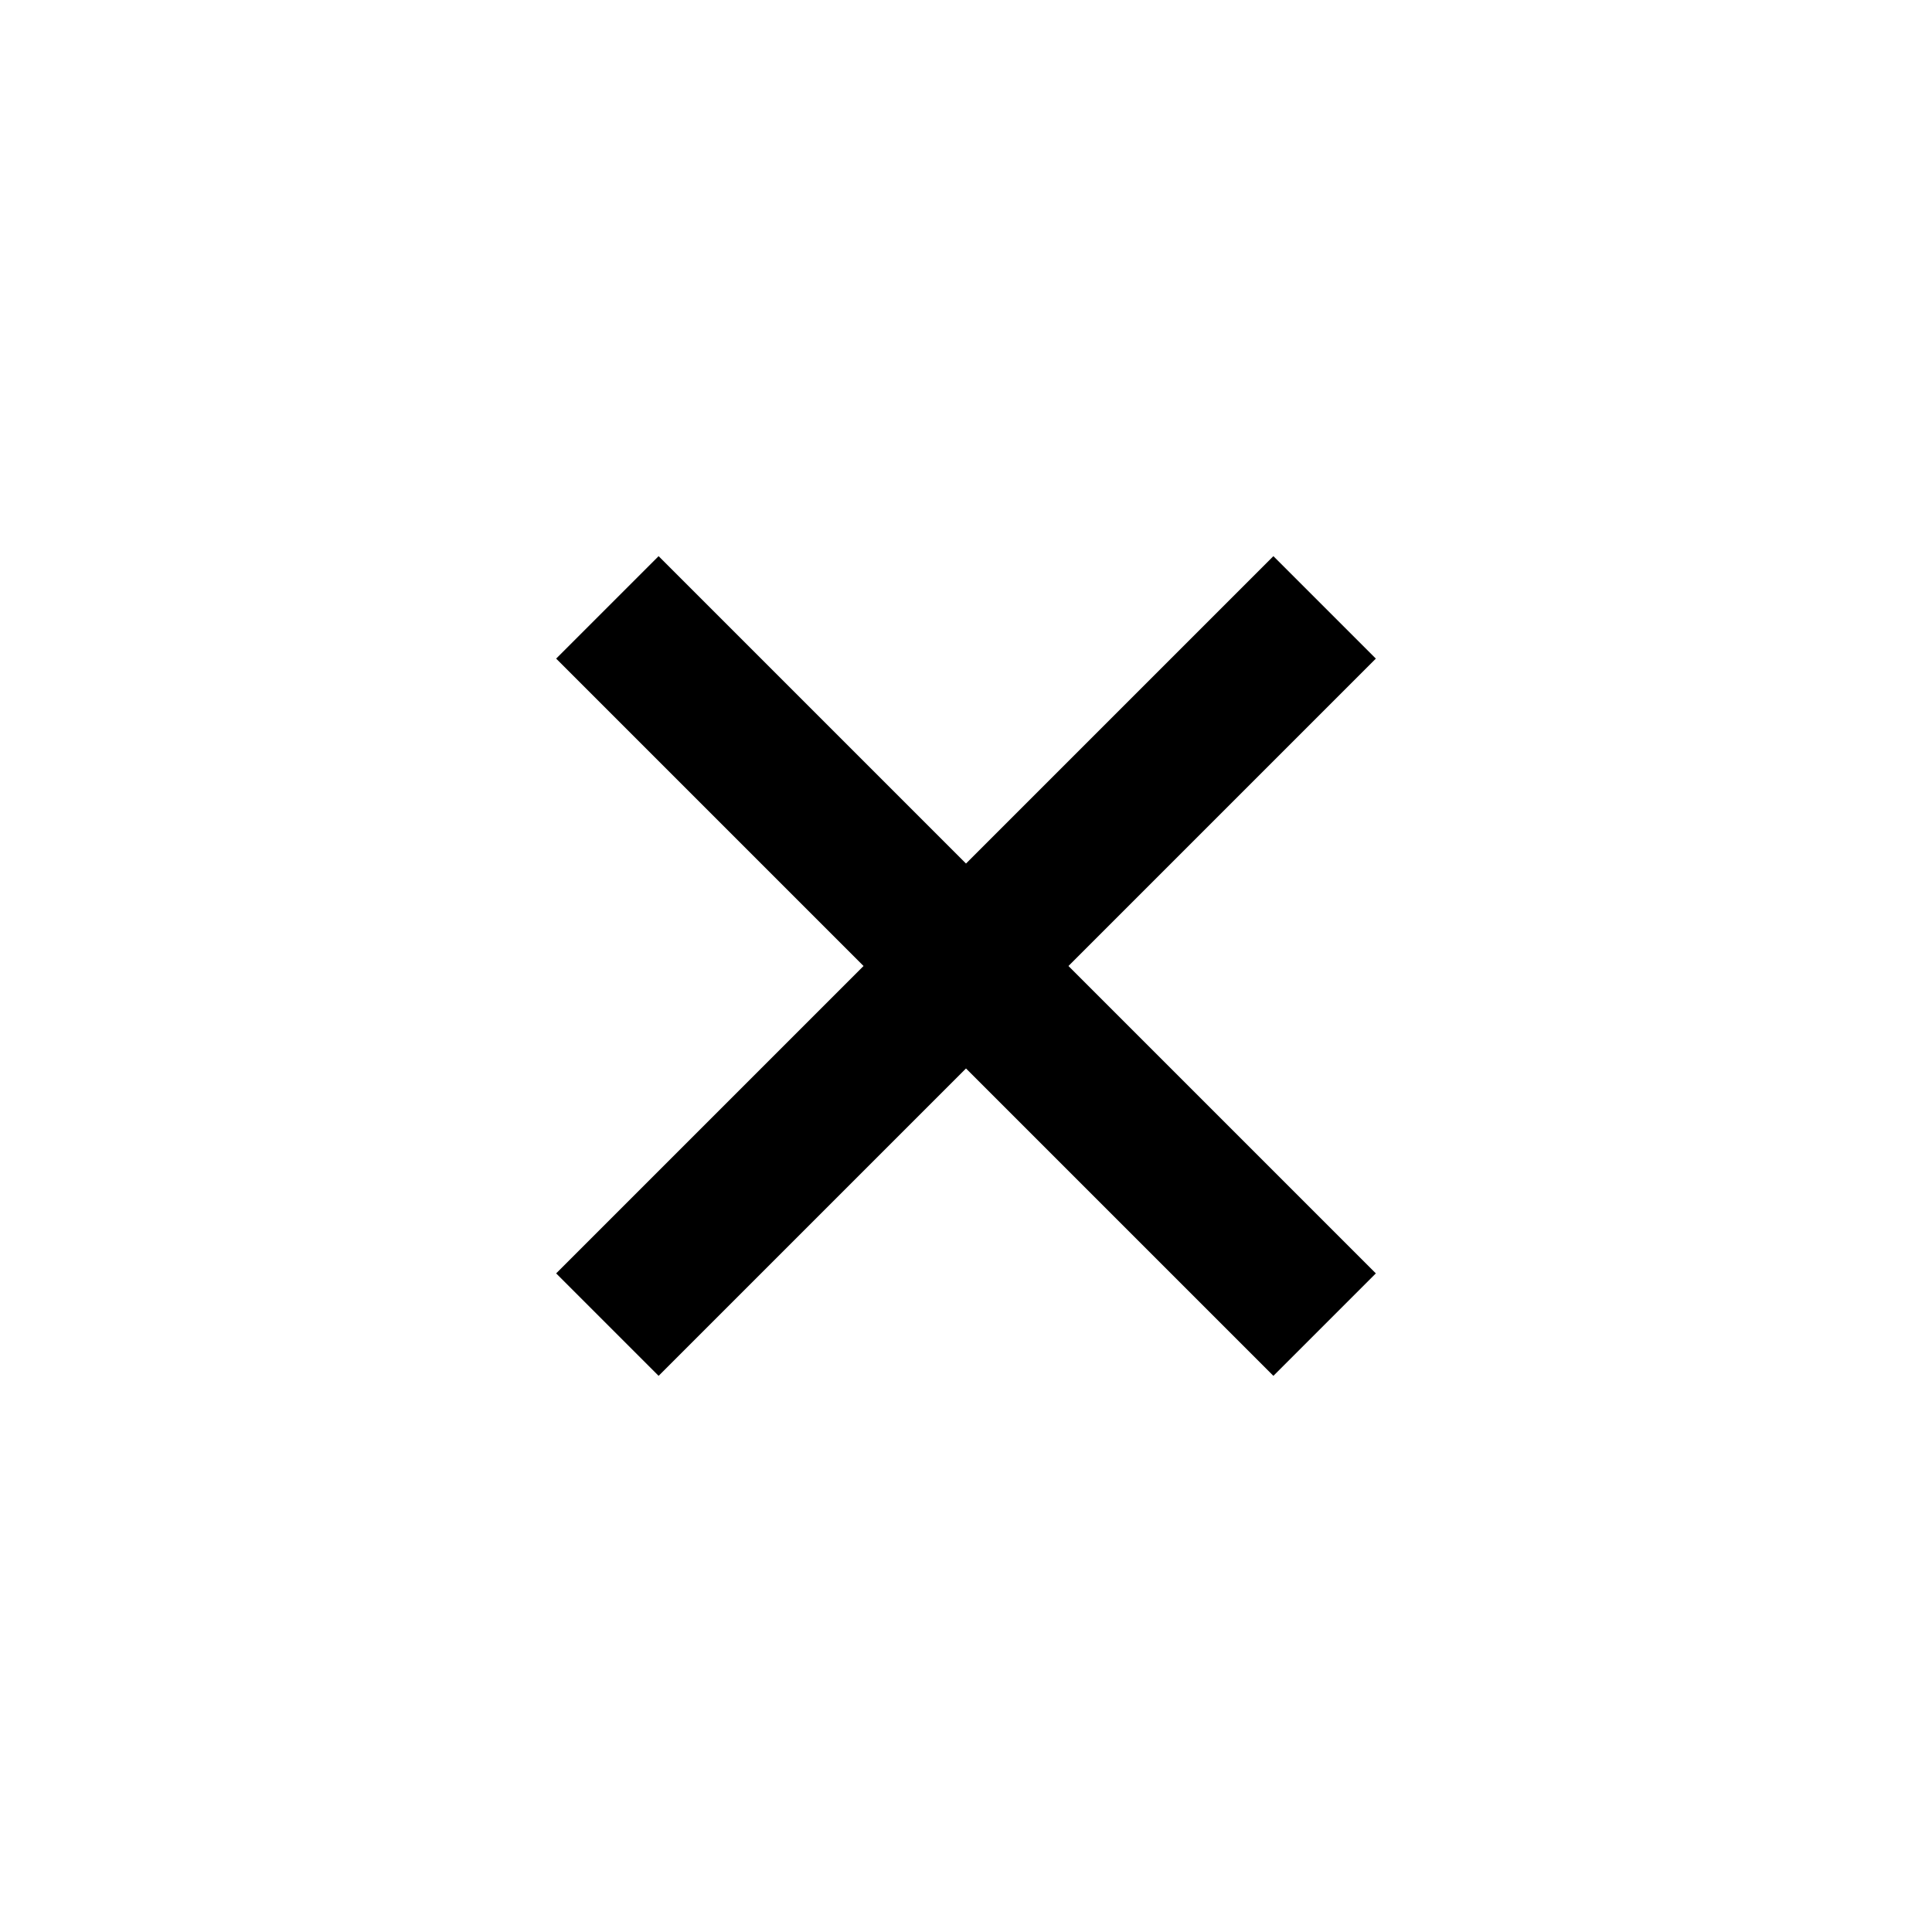
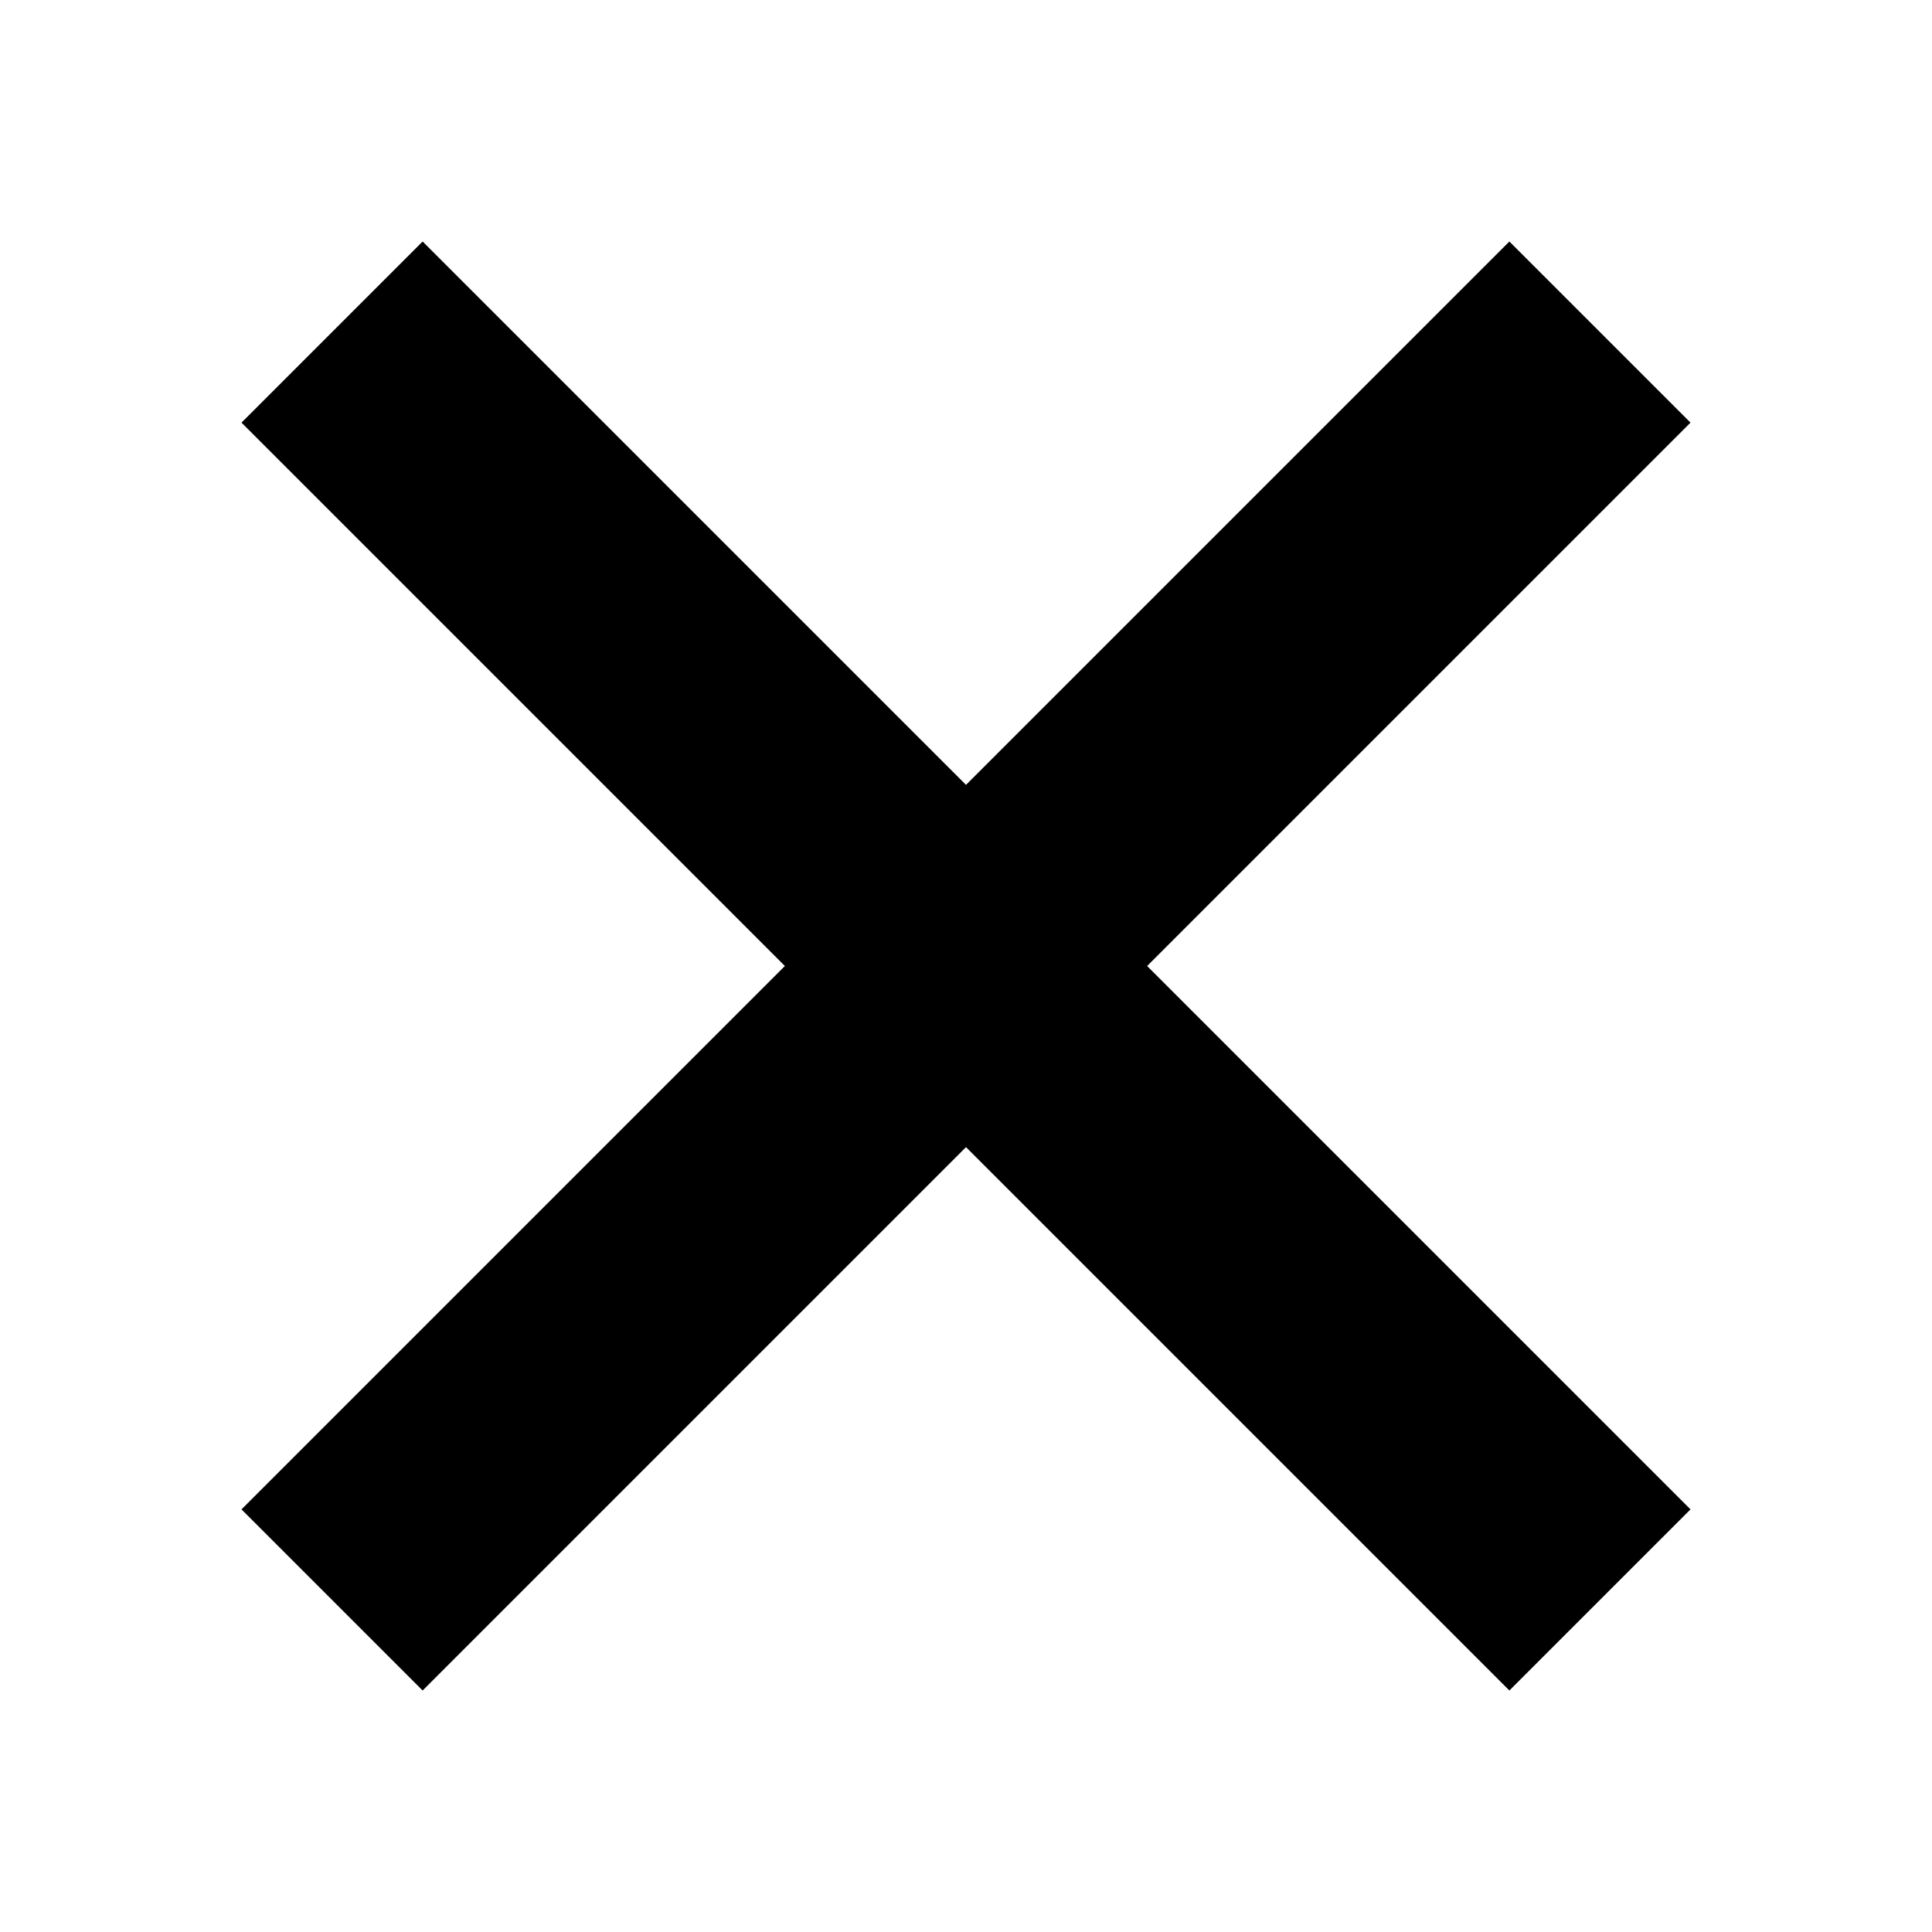
- <svg xmlns="http://www.w3.org/2000/svg" enable-background="new 0 0 80 80" height="80px" id="Icons" version="1.1" viewBox="0 0 80 80" width="80px" xml:space="preserve">
-   <polygon points="56.971,52.728 44.243,40 56.971,27.272 52.728,23.029 40,35.757 27.272,23.029 23.029,27.272 35.757,40   23.029,52.728 27.272,56.971 40,44.243 52.728,56.971 " />
+ <svg xmlns="http://www.w3.org/2000/svg" version="1.1" id="Icons" x="0px" y="0px" width="16px" height="16px" viewBox="32 32 16 16" enable-background="new 32 32 16 16" xml:space="preserve">
+   <polygon points="46,44.5 41.5,40 46,35.5 44.5,34 40,38.5 35.5,34 34,35.5 38.5,40 34,44.5 35.5,46 40,41.5 44.5,46 " />
</svg>
